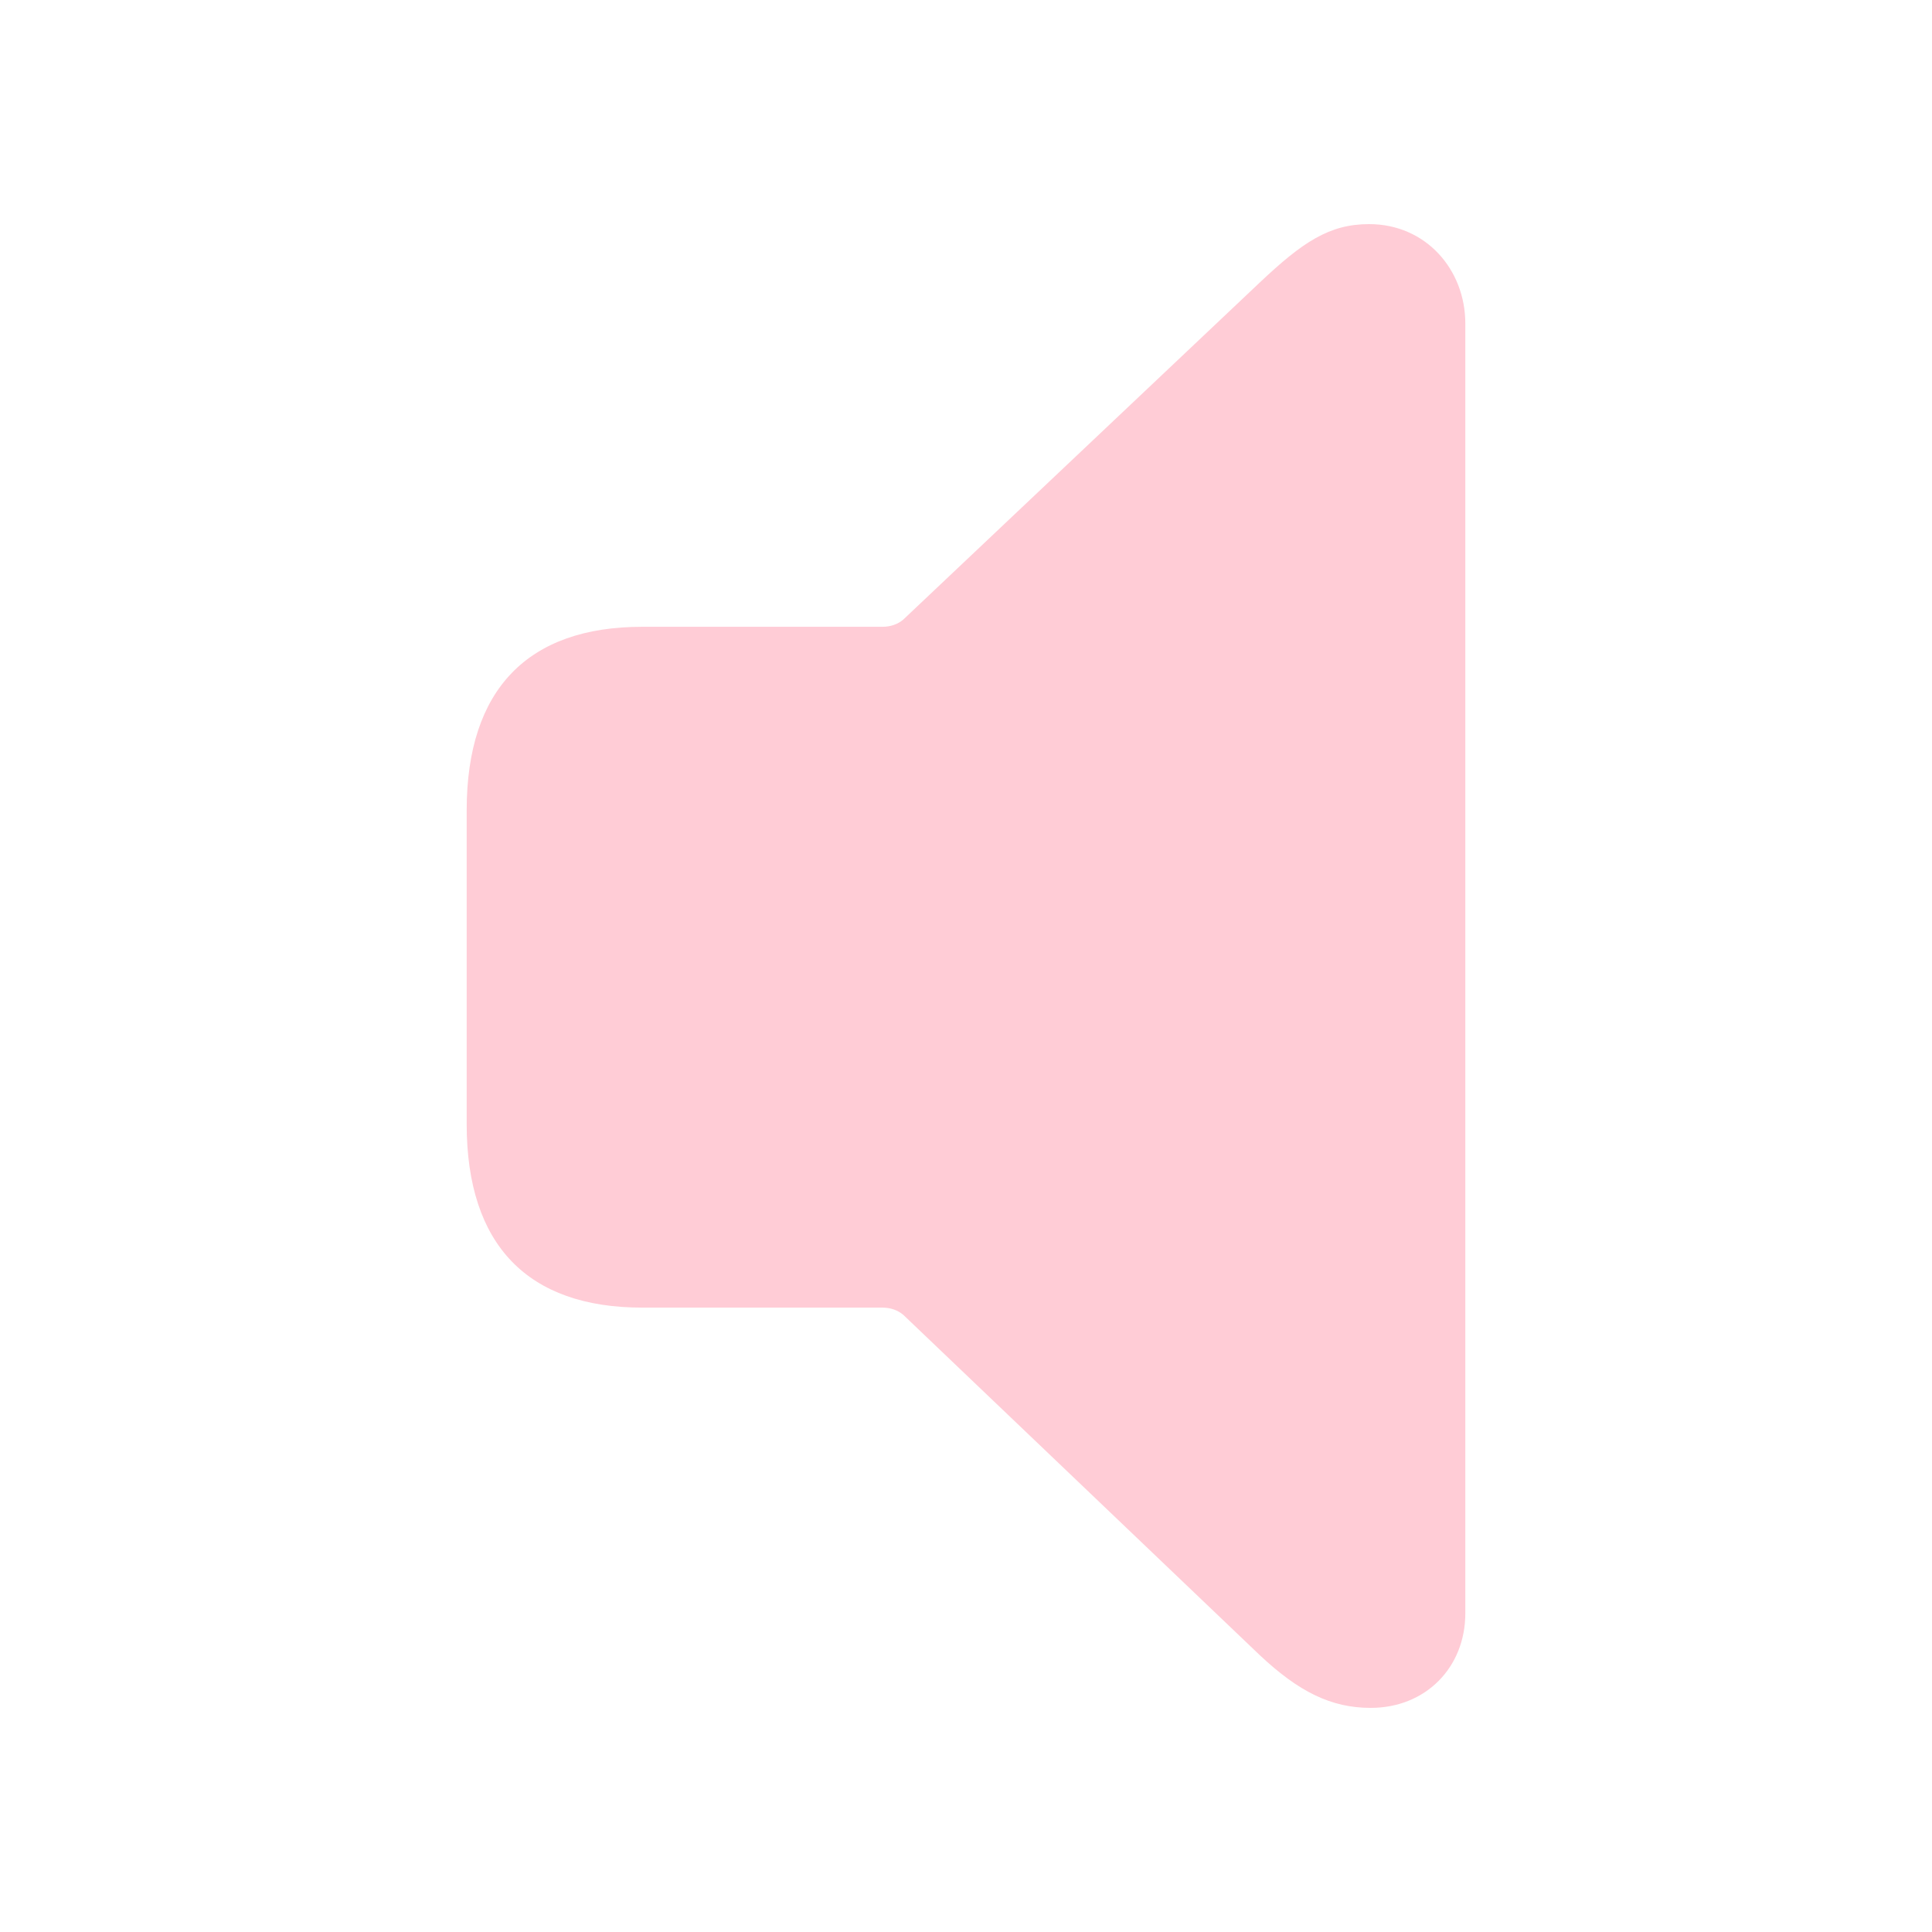
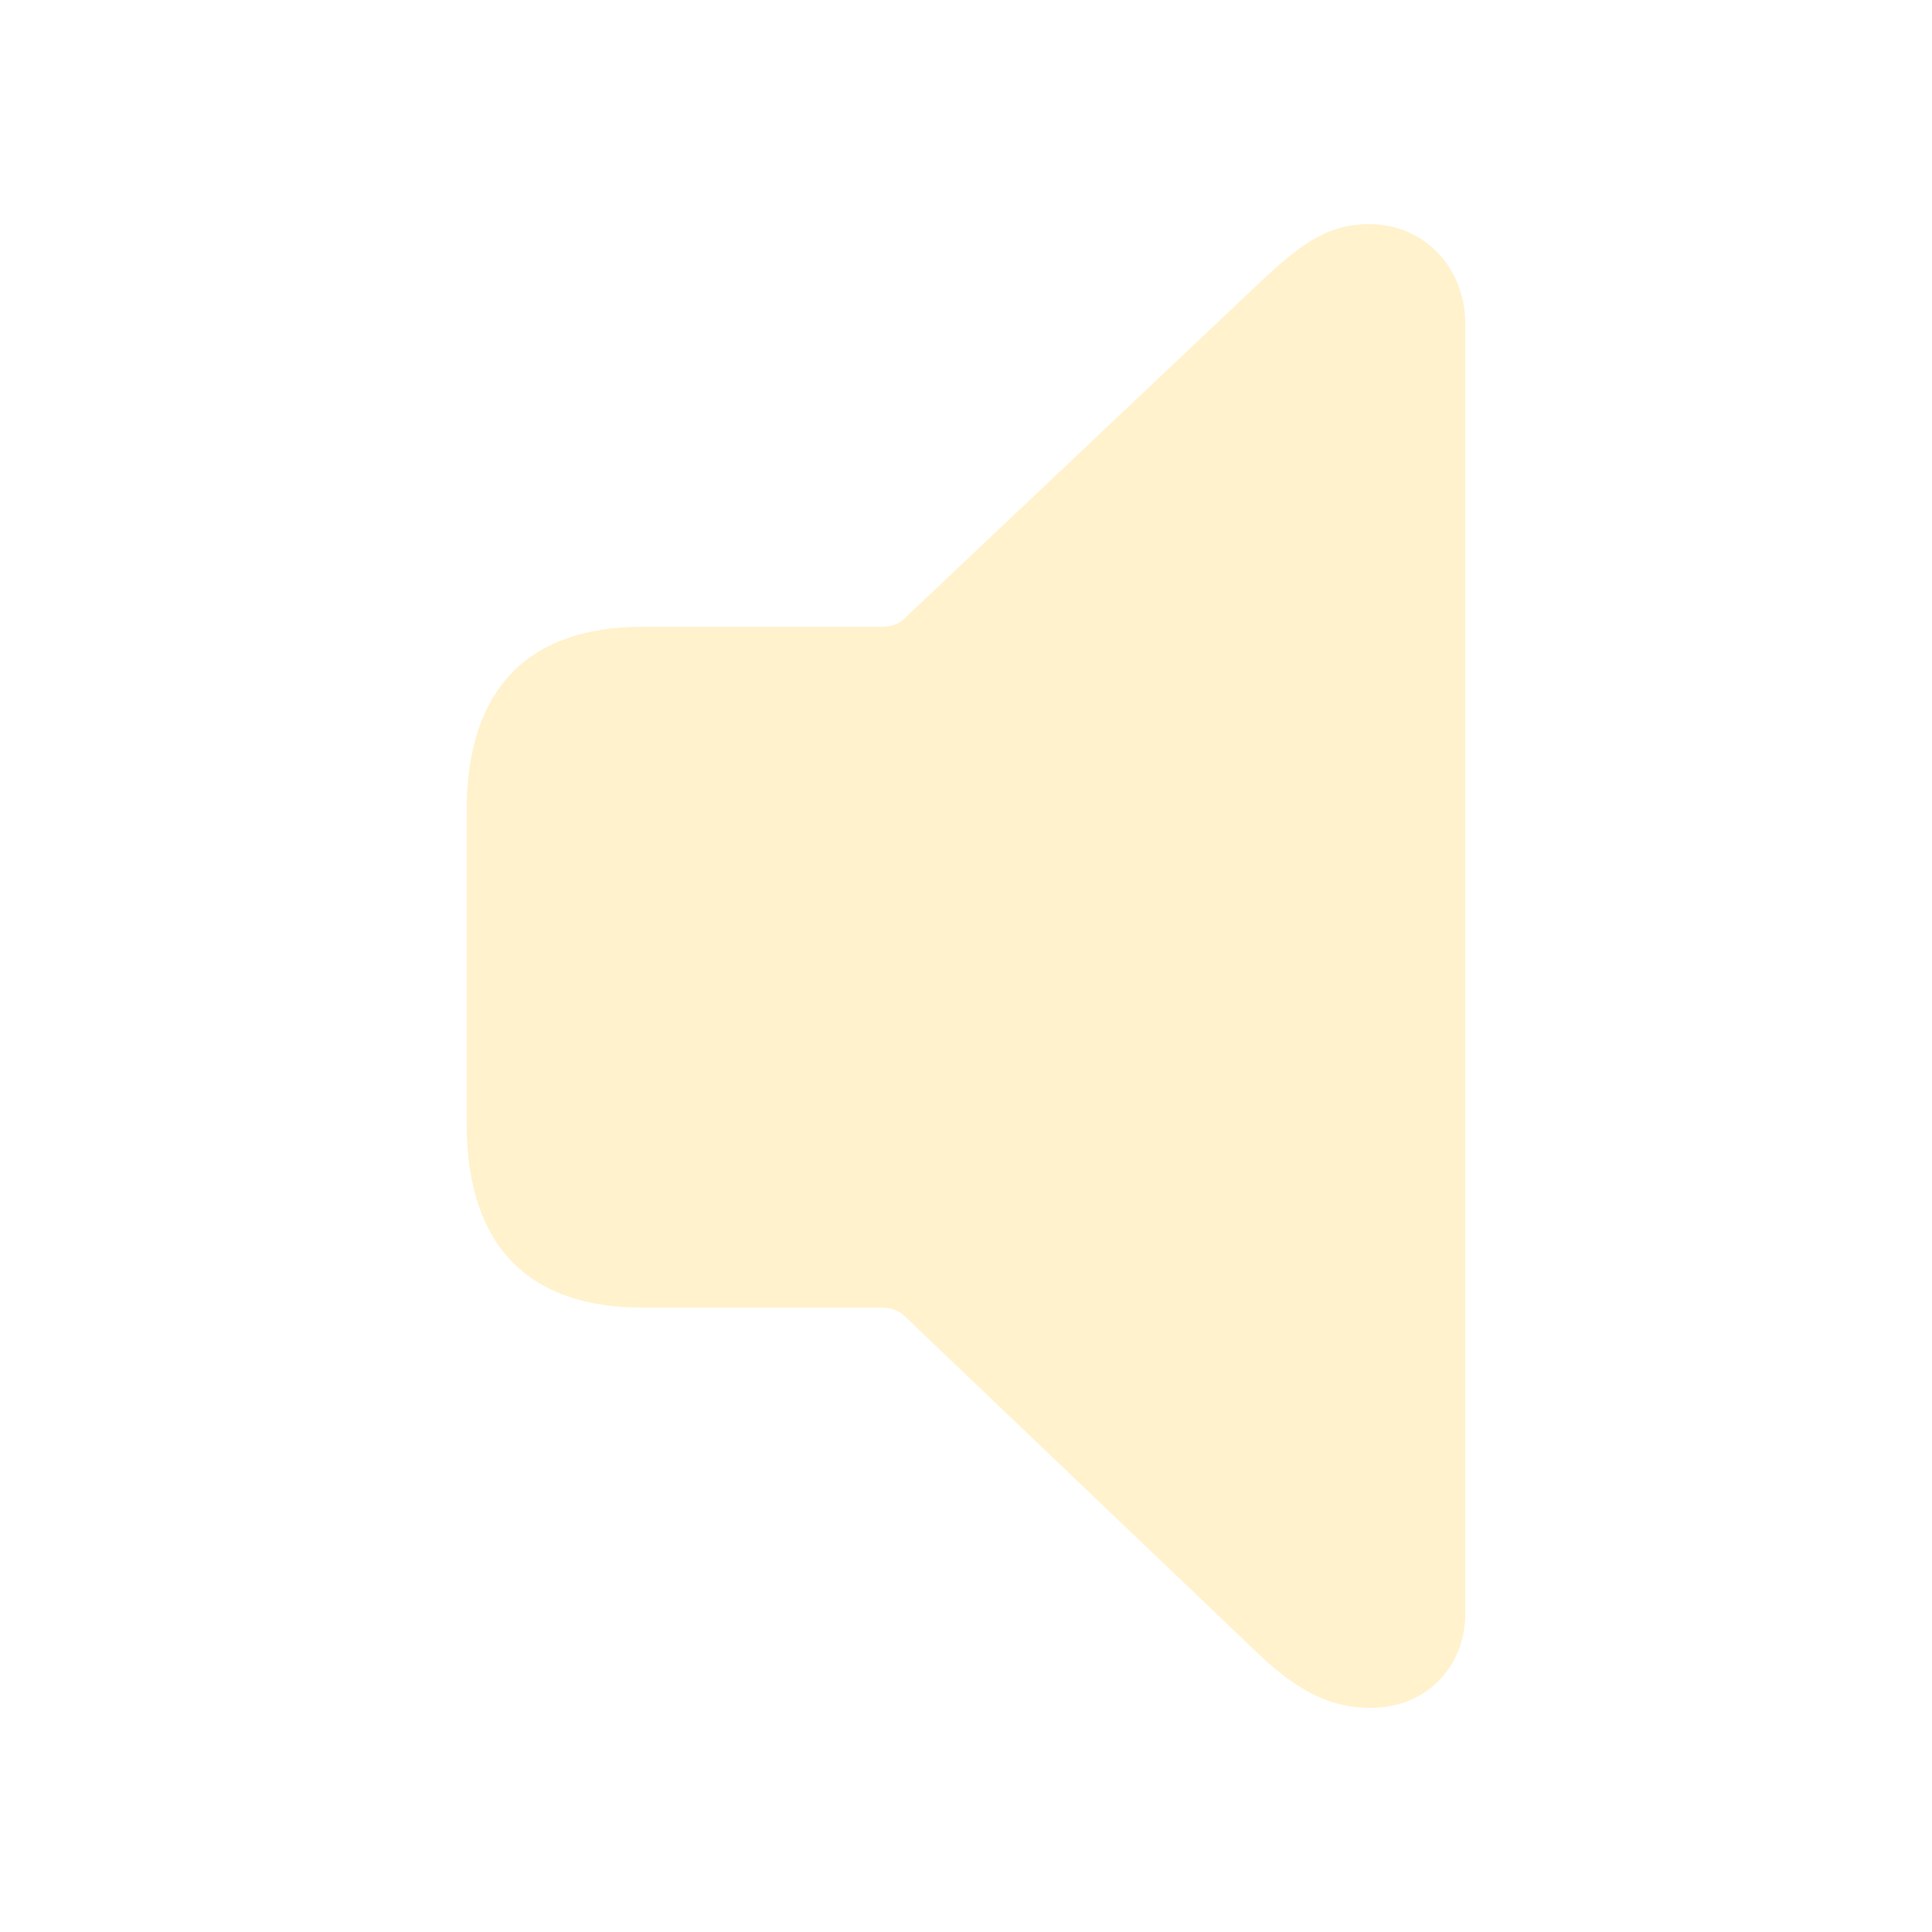
- <svg fill="#FFCCD6" width="120px" height="120px" viewBox="0 0 56 56">
+ <svg fill="#FFF2CC" width="120px" height="120px" viewBox="0 0 56 56">
  <path d="M 39.73 49.504 C 41.324 49.504 42.473 48.332 42.473 46.762 L 42.473 9.379 C 42.473 7.809 41.324 6.496 39.684 6.496 C 38.535 6.496 37.762 7.012 36.52 8.184 L 26.184 17.957 C 26.02 18.098 25.809 18.168 25.574 18.168 L 18.613 18.168 C 15.309 18.168 13.527 19.973 13.527 23.488 L 13.527 32.582 C 13.527 36.098 15.309 37.902 18.613 37.902 L 25.574 37.902 C 25.809 37.902 26.02 37.973 26.184 38.113 L 36.52 47.98 C 37.645 49.035 38.582 49.504 39.73 49.504 Z" />
</svg>
